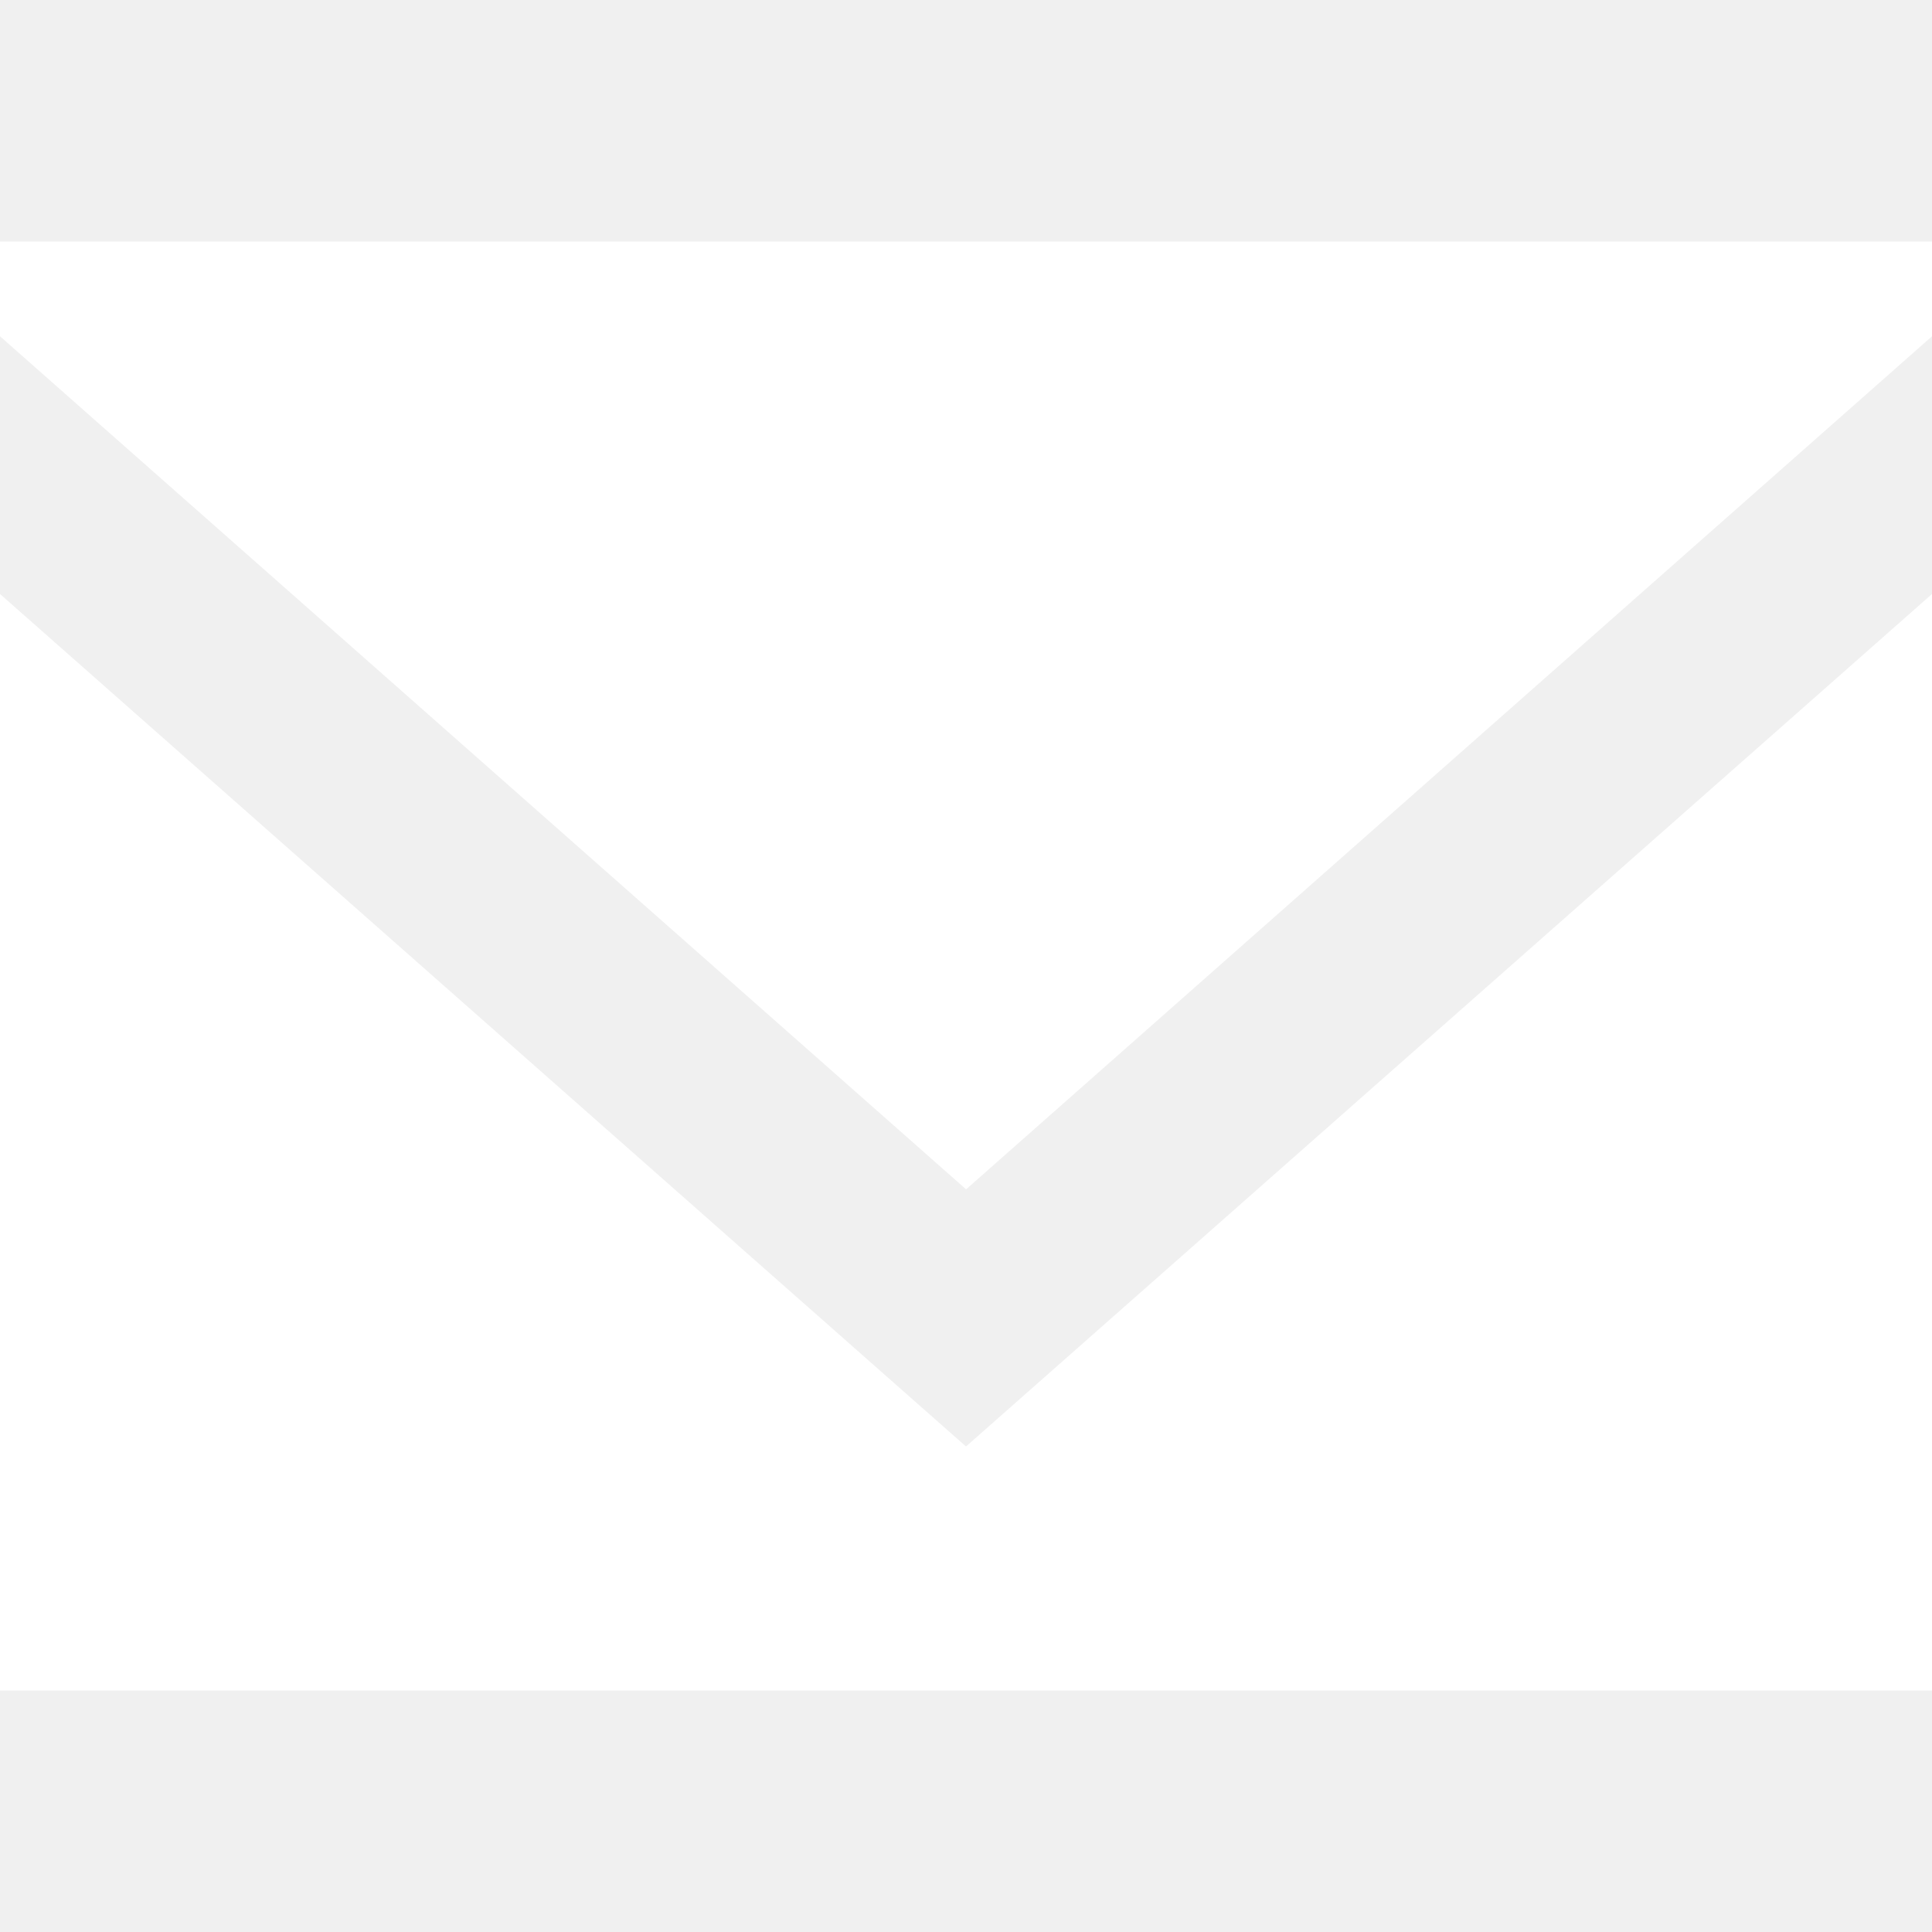
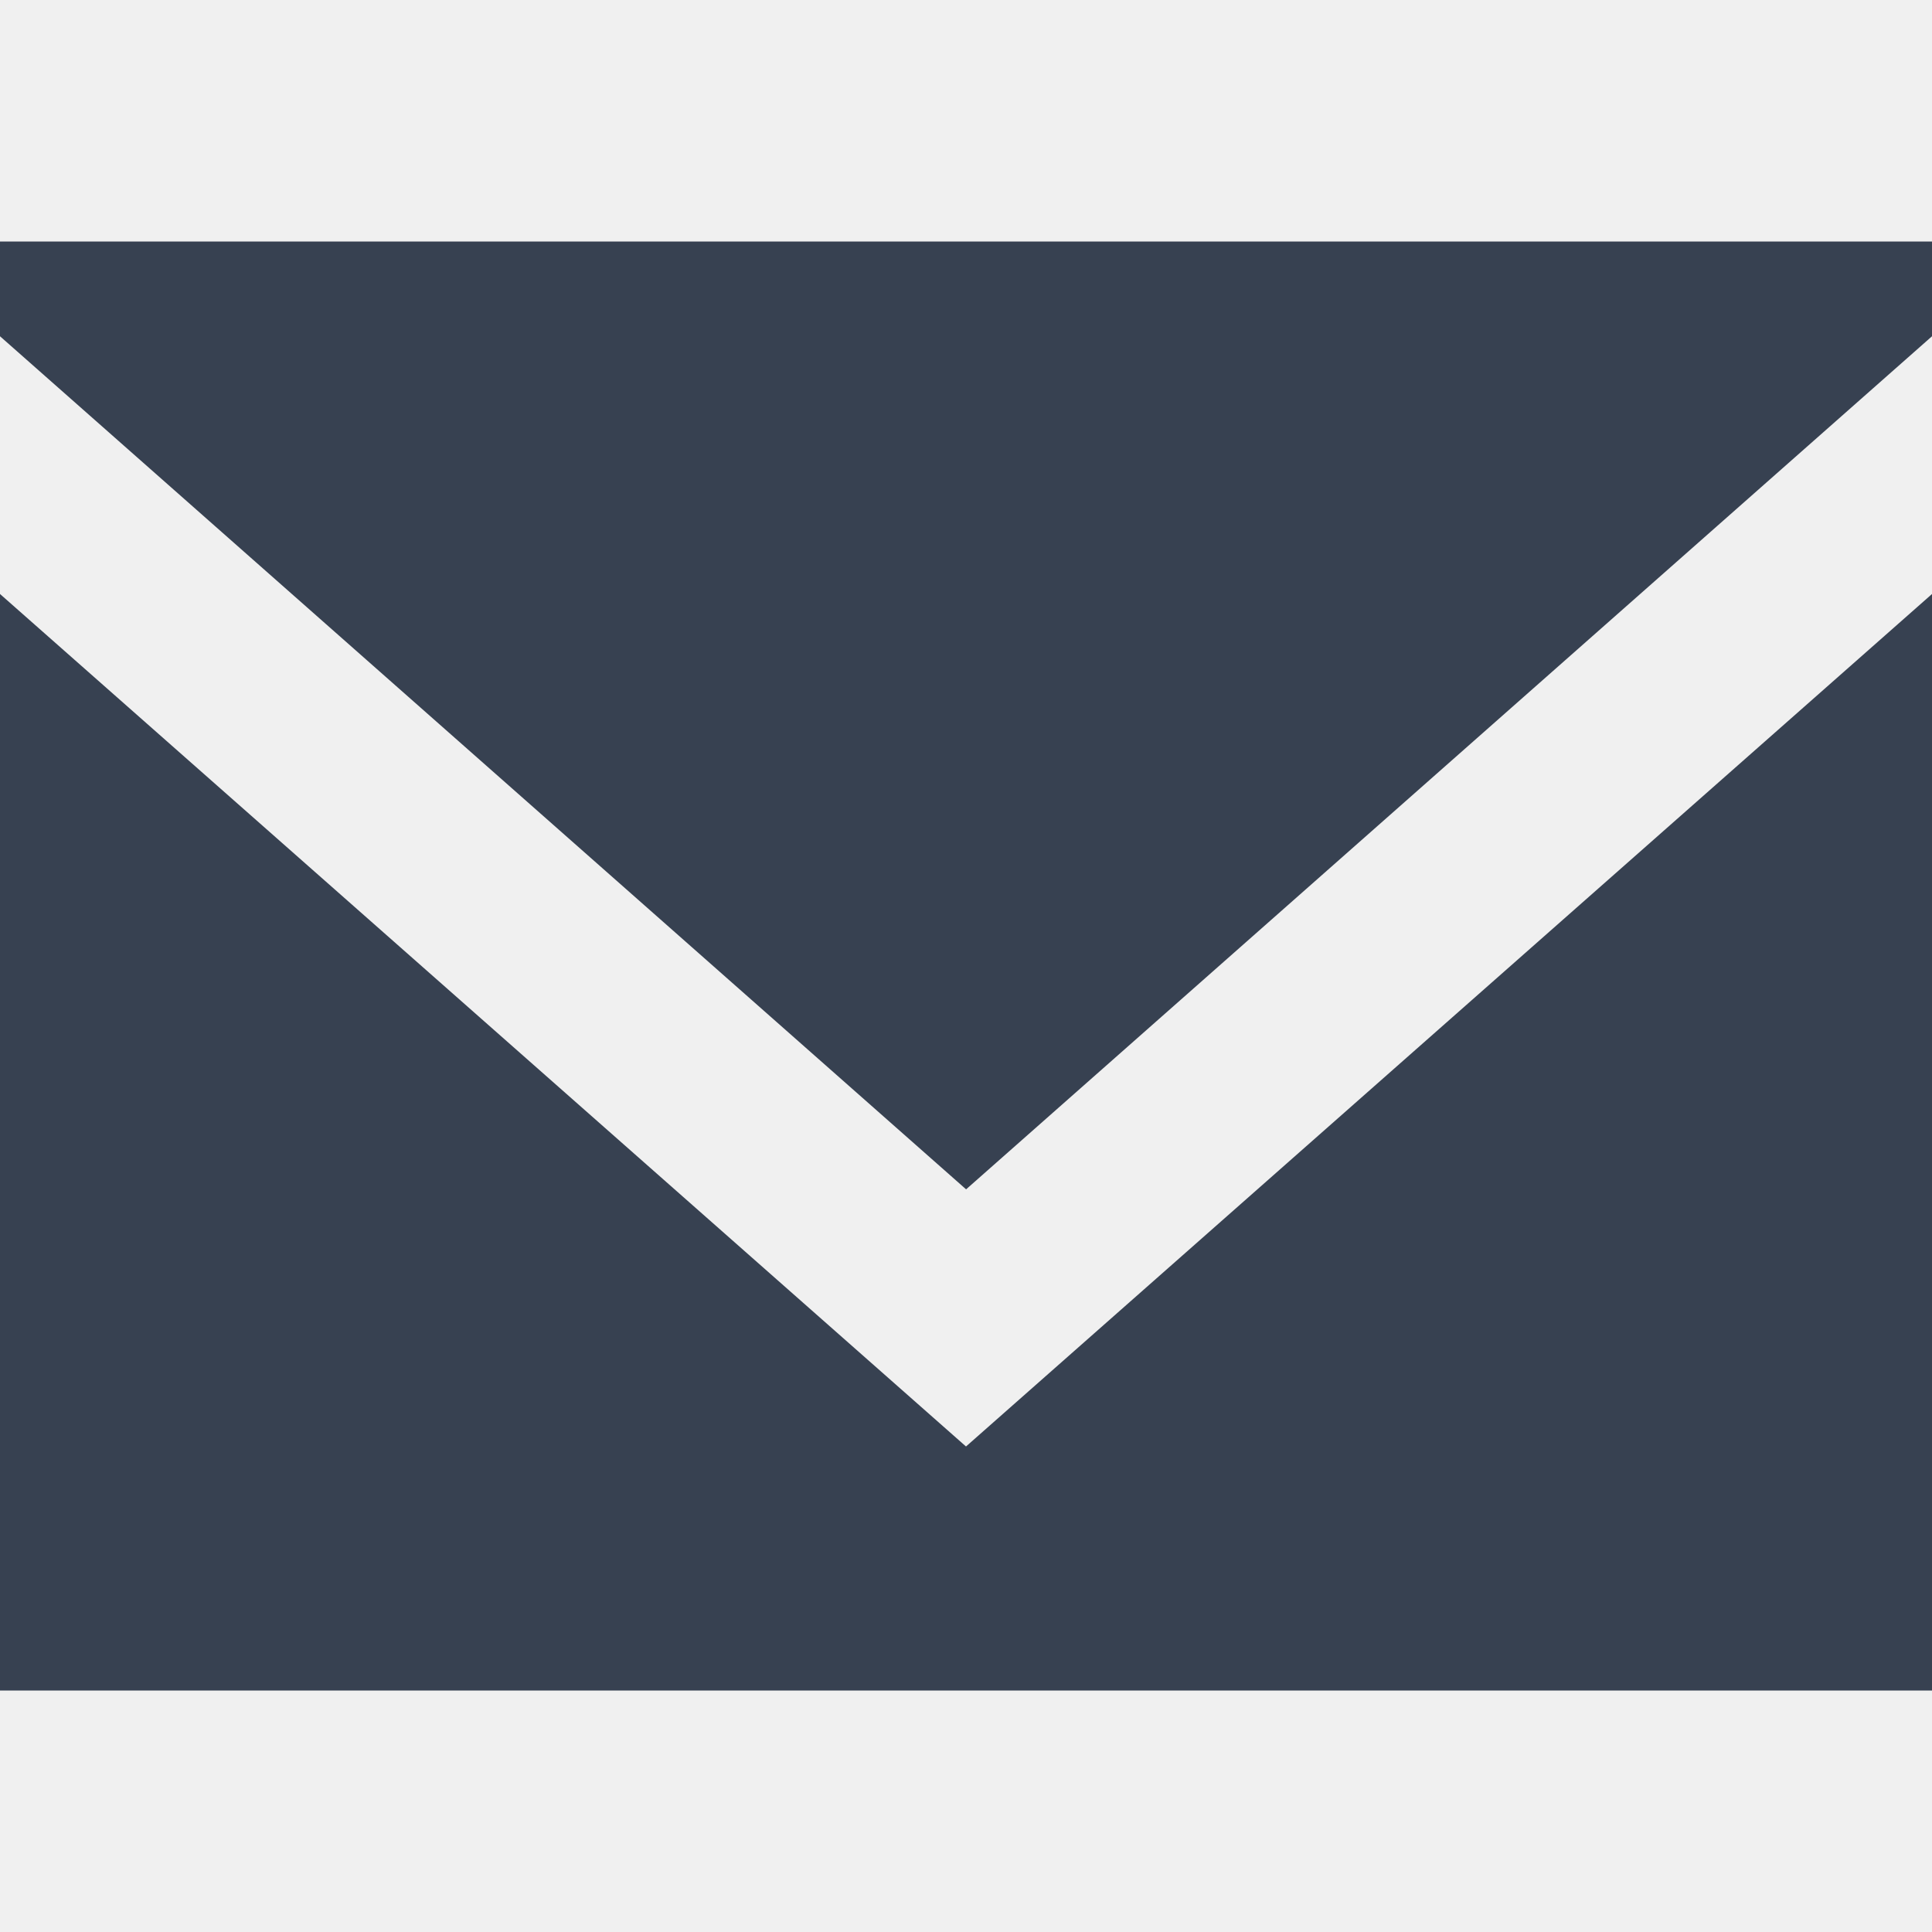
<svg xmlns="http://www.w3.org/2000/svg" width="800px" height="800px" viewBox="0 -2.5 20 20" version="1.1">
  <defs>

</defs>
  <g id="Page-1" stroke="none" stroke-width="1" fill="#1a202c" fill-rule="evenodd">
-     <g id="Dribbble-Light-Preview" transform="translate(-340, -922)" fill="#fff">
+     <g id="Dribbble-Light-Preview" transform="translate(-340, -922)" fill="#374151">
      <g id="icons" transform="translate(56, 160)">
        <path d="M294,774.474 L284,765.649 L284,777 L304,777 L304,765.649 L294,774.474 Z M294.001,771.812 L284,762.981 L284,762 L304,762 L304,762.981 L294.001,771.812 Z" id="email-[#1572]">

</path>
      </g>
    </g>
  </g>
</svg>
